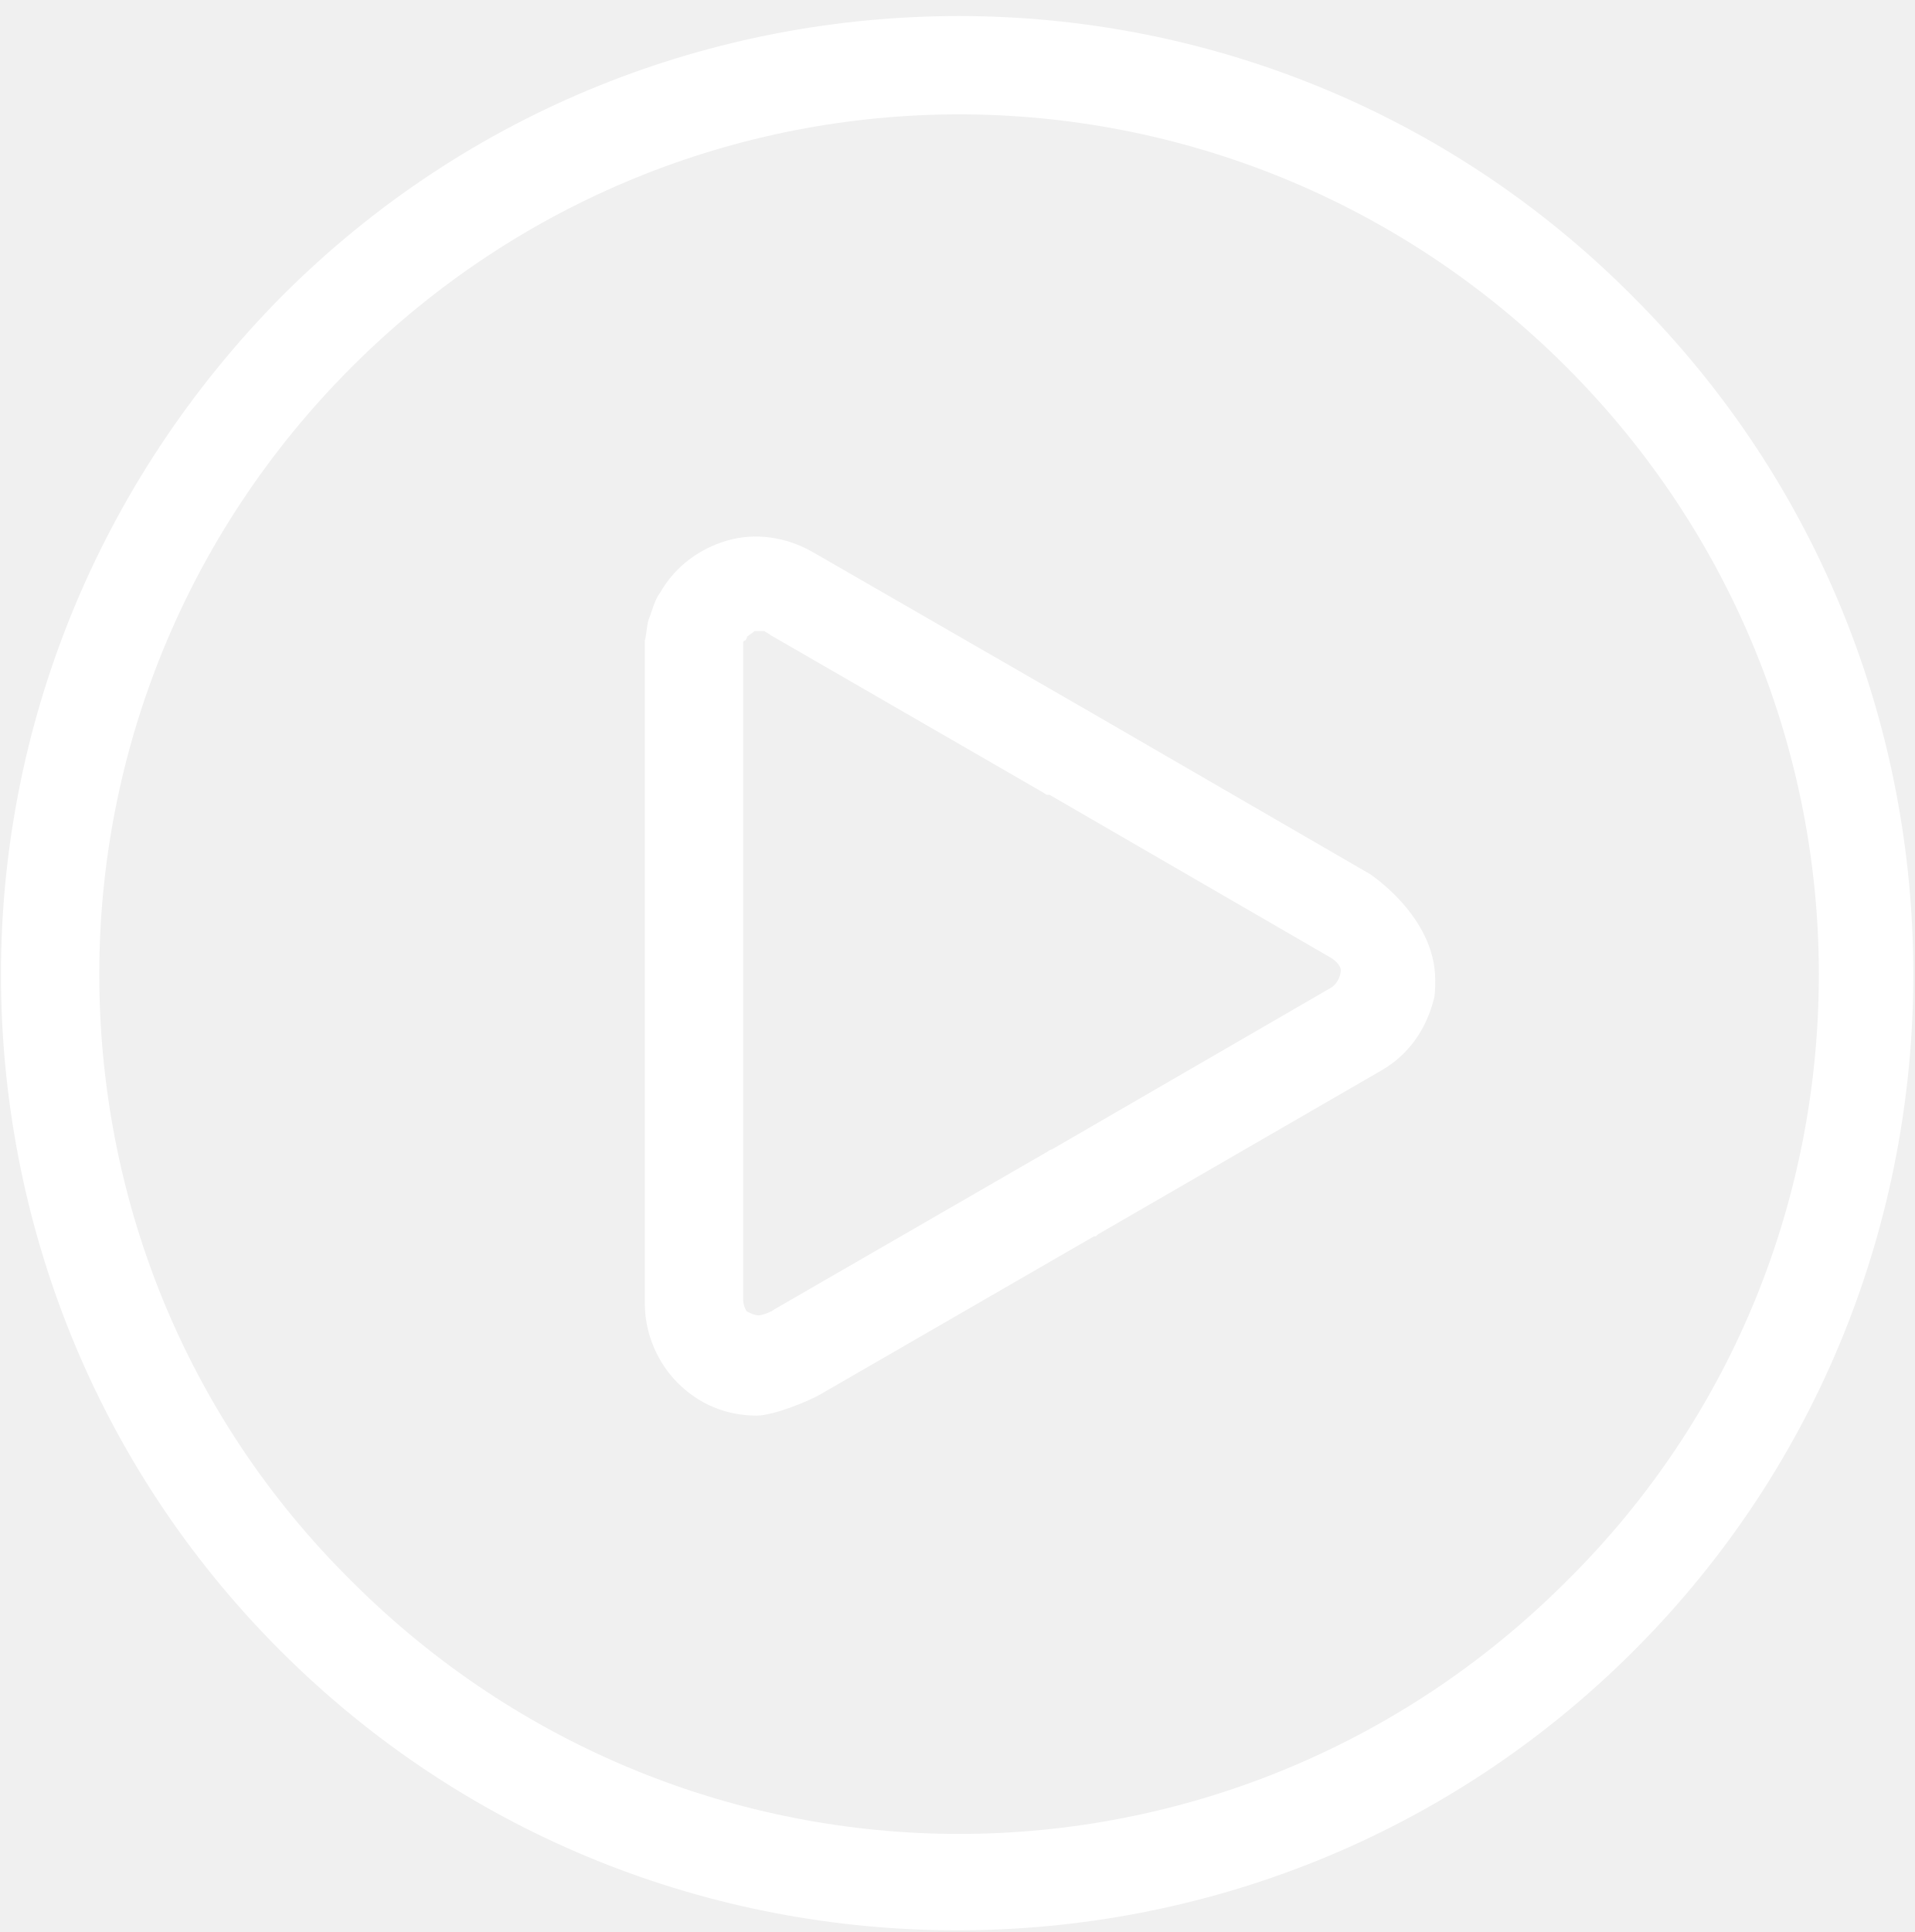
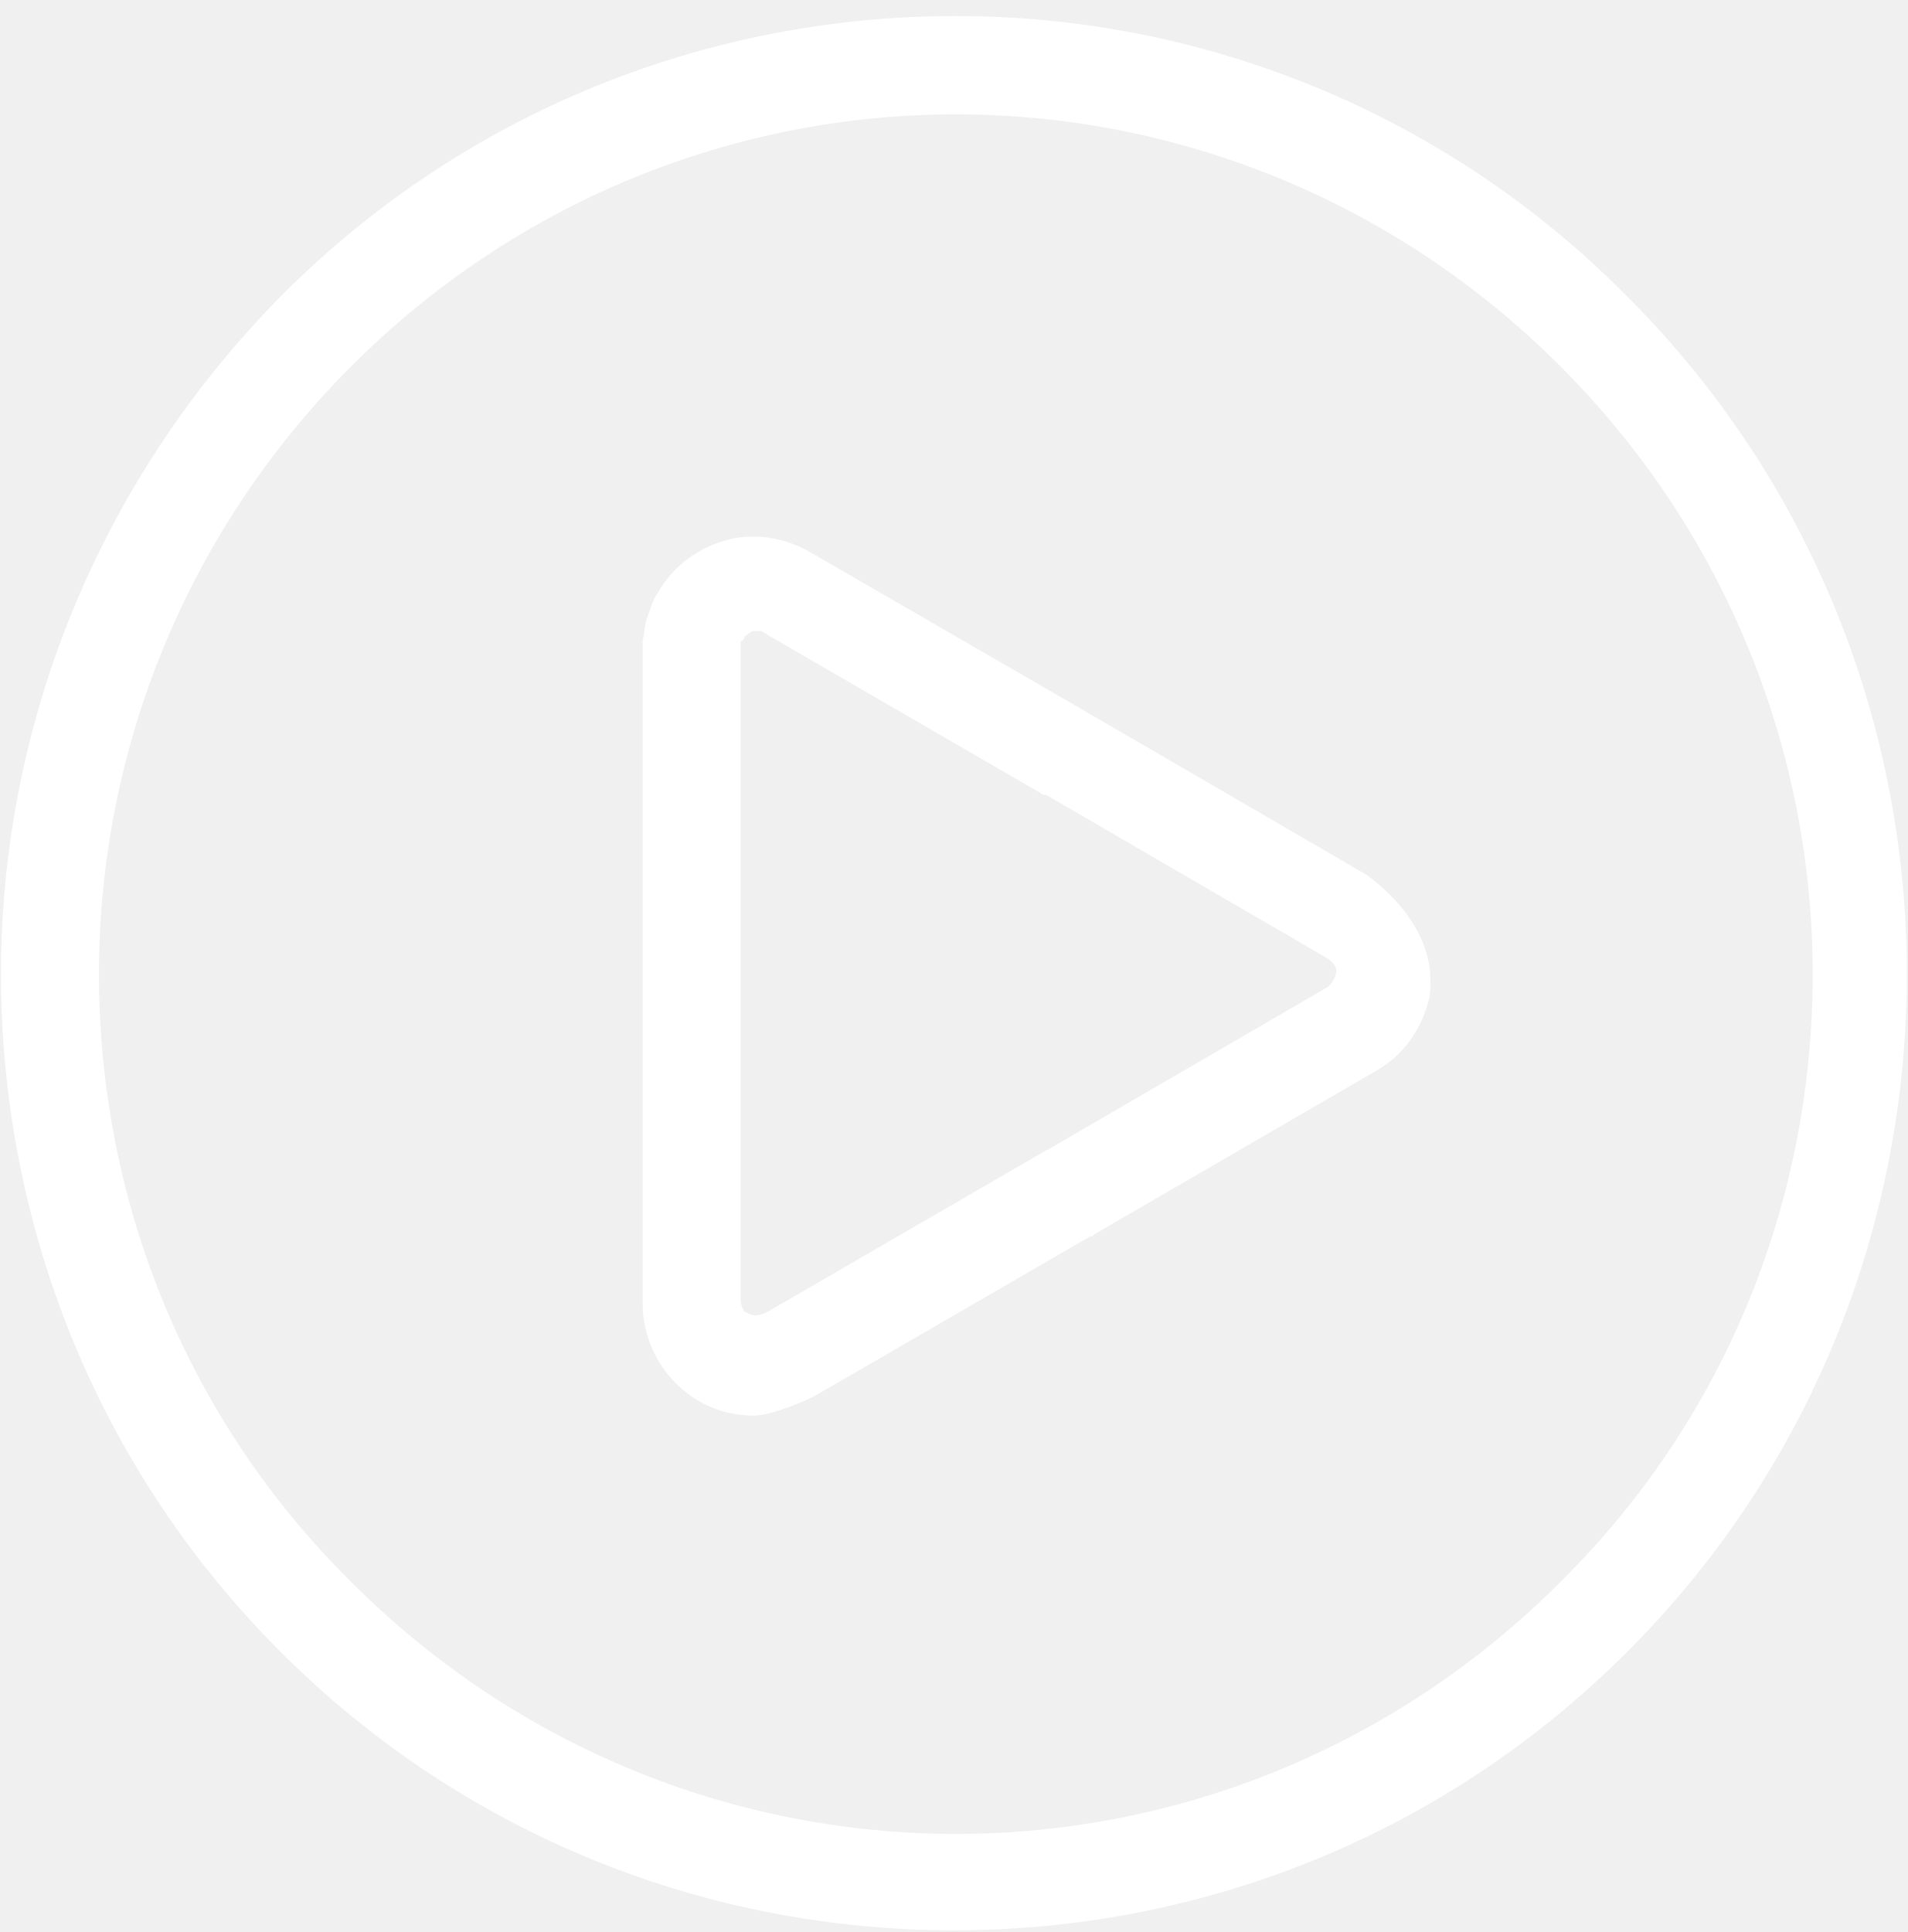
- <svg xmlns="http://www.w3.org/2000/svg" width="108" height="109" viewBox="0 0 108 109" fill="none">
-   <g clip-path="url(#clip0)">
-     <path d="M77.275 49.304L61.505 40.168L45.843 31.141C44.32 30.271 42.58 30.053 41.057 30.488C39.535 30.923 38.121 31.902 37.251 33.425C36.924 33.86 36.816 34.404 36.598 34.948C36.489 35.274 36.489 35.709 36.381 36.144C36.381 36.253 36.381 36.47 36.381 36.579V55.068V73.558C36.381 75.298 37.142 76.93 38.23 78.017C39.426 79.213 40.949 79.866 42.689 79.866C43.668 79.866 45.734 78.996 46.278 78.67L61.722 69.751H61.831L61.94 69.642L77.927 60.398C79.45 59.528 80.429 58.114 80.864 56.482C80.973 56.156 80.973 55.721 80.973 55.286C80.973 51.697 77.275 49.304 77.275 49.304ZM75.1 55.721L59.329 64.857C59.221 64.857 59.112 64.966 59.112 64.966L43.668 73.884C43.559 73.993 43.015 74.21 42.797 74.21C42.58 74.21 42.362 74.102 42.145 73.993C42.036 73.884 41.927 73.558 41.927 73.34V54.96V36.579V36.47C41.927 36.361 41.927 36.361 41.927 36.253C41.927 36.253 41.927 36.144 42.036 36.144C42.036 36.144 42.145 36.035 42.145 35.926C42.254 35.818 42.471 35.709 42.58 35.6C42.797 35.6 43.015 35.6 43.124 35.6C43.233 35.709 43.341 35.709 43.45 35.818L58.894 44.736C59.003 44.845 59.112 44.845 59.112 44.845H59.221L74.991 53.981C75.208 54.09 75.644 54.416 75.644 54.742C75.644 55.177 75.317 55.612 75.1 55.721Z" fill="white" />
-     <path d="M92.175 16.784C81.734 6.235 67.921 0.905 54.109 0.905C40.296 0.905 26.483 6.126 15.934 16.676C5.384 27.334 0.054 41.147 0.054 54.96C0.054 68.772 5.275 82.585 15.825 93.135C26.375 103.685 40.187 108.905 54 108.905C67.813 108.905 81.625 103.685 92.175 93.135C102.725 82.585 107.946 68.772 107.946 54.96C107.946 41.147 102.725 27.334 92.175 16.784ZM88.369 89.219C78.906 98.682 66.508 103.467 54.109 103.467C41.71 103.467 29.311 98.682 19.849 89.219C10.278 79.757 5.601 67.358 5.601 54.96C5.601 42.561 10.387 30.162 19.849 20.7C29.311 11.238 41.71 6.452 54.109 6.452C66.508 6.452 78.906 11.238 88.369 20.7C97.831 30.162 102.616 42.561 102.616 54.96C102.616 67.358 97.94 79.757 88.369 89.219Z" fill="white" />
-   </g>
-   <defs>
-     <clipPath id="clip0">
-       <rect y="0.905" width="108" height="108" fill="white" />
-     </clipPath>
-   </defs>
+ <svg xmlns="http://www.w3.org/2000/svg" width="79" height="80" viewBox="0 0 79 80" fill="none">
+   <path d="M56.525 36.187L44.989 29.481L33.533 22.856C32.419 22.217 31.147 22.058 30.033 22.377C28.919 22.696 27.885 23.415 27.248 24.532C27.01 24.851 26.93 25.25 26.771 25.65C26.691 25.889 26.691 26.208 26.612 26.528C26.612 26.608 26.612 26.767 26.612 26.847V40.417V53.987C26.612 55.265 27.169 56.462 27.964 57.26C28.839 58.138 29.953 58.617 31.226 58.617C31.942 58.617 33.454 57.979 33.852 57.739L45.149 51.194H45.228L45.308 51.114L57.003 44.329C58.116 43.69 58.832 42.652 59.151 41.455C59.23 41.215 59.23 40.896 59.23 40.577C59.23 37.943 56.525 36.187 56.525 36.187ZM54.934 40.896L43.398 47.601C43.319 47.601 43.239 47.681 43.239 47.681L31.942 54.227C31.863 54.307 31.465 54.466 31.306 54.466C31.147 54.466 30.988 54.387 30.828 54.307C30.749 54.227 30.669 53.987 30.669 53.828V40.337V26.847V26.767C30.669 26.687 30.669 26.687 30.669 26.608C30.669 26.608 30.669 26.528 30.749 26.528C30.749 26.528 30.828 26.448 30.828 26.368C30.908 26.288 31.067 26.208 31.147 26.129C31.306 26.129 31.465 26.129 31.544 26.129C31.624 26.208 31.703 26.208 31.783 26.288L43.08 32.834C43.16 32.914 43.239 32.914 43.239 32.914H43.319L54.855 39.619C55.014 39.699 55.332 39.938 55.332 40.178C55.332 40.497 55.093 40.816 54.934 40.896Z" fill="white" />
+   <path d="M67.424 12.319C59.787 4.576 49.683 0.664 39.58 0.664C29.476 0.664 19.372 4.496 11.655 12.239C3.938 20.062 0.04 30.2 0.04 40.337C0.04 50.475 3.859 60.613 11.575 68.356C19.293 76.099 29.396 79.93 39.5 79.93C49.604 79.93 59.707 76.099 67.424 68.356C75.141 60.613 78.96 50.475 78.96 40.337C78.96 30.2 75.141 20.062 67.424 12.319ZM64.64 65.482C57.718 72.427 48.649 75.939 39.58 75.939C30.51 75.939 21.441 72.427 14.519 65.482C7.518 58.537 4.097 49.437 4.097 40.337C4.097 31.237 7.598 22.137 14.519 15.193C21.441 8.248 30.51 4.735 39.58 4.735C48.649 4.735 57.718 8.248 64.64 15.193C71.561 22.137 75.062 31.237 75.062 40.337C75.062 49.437 71.641 58.537 64.64 65.482Z" fill="white" />
</svg>
